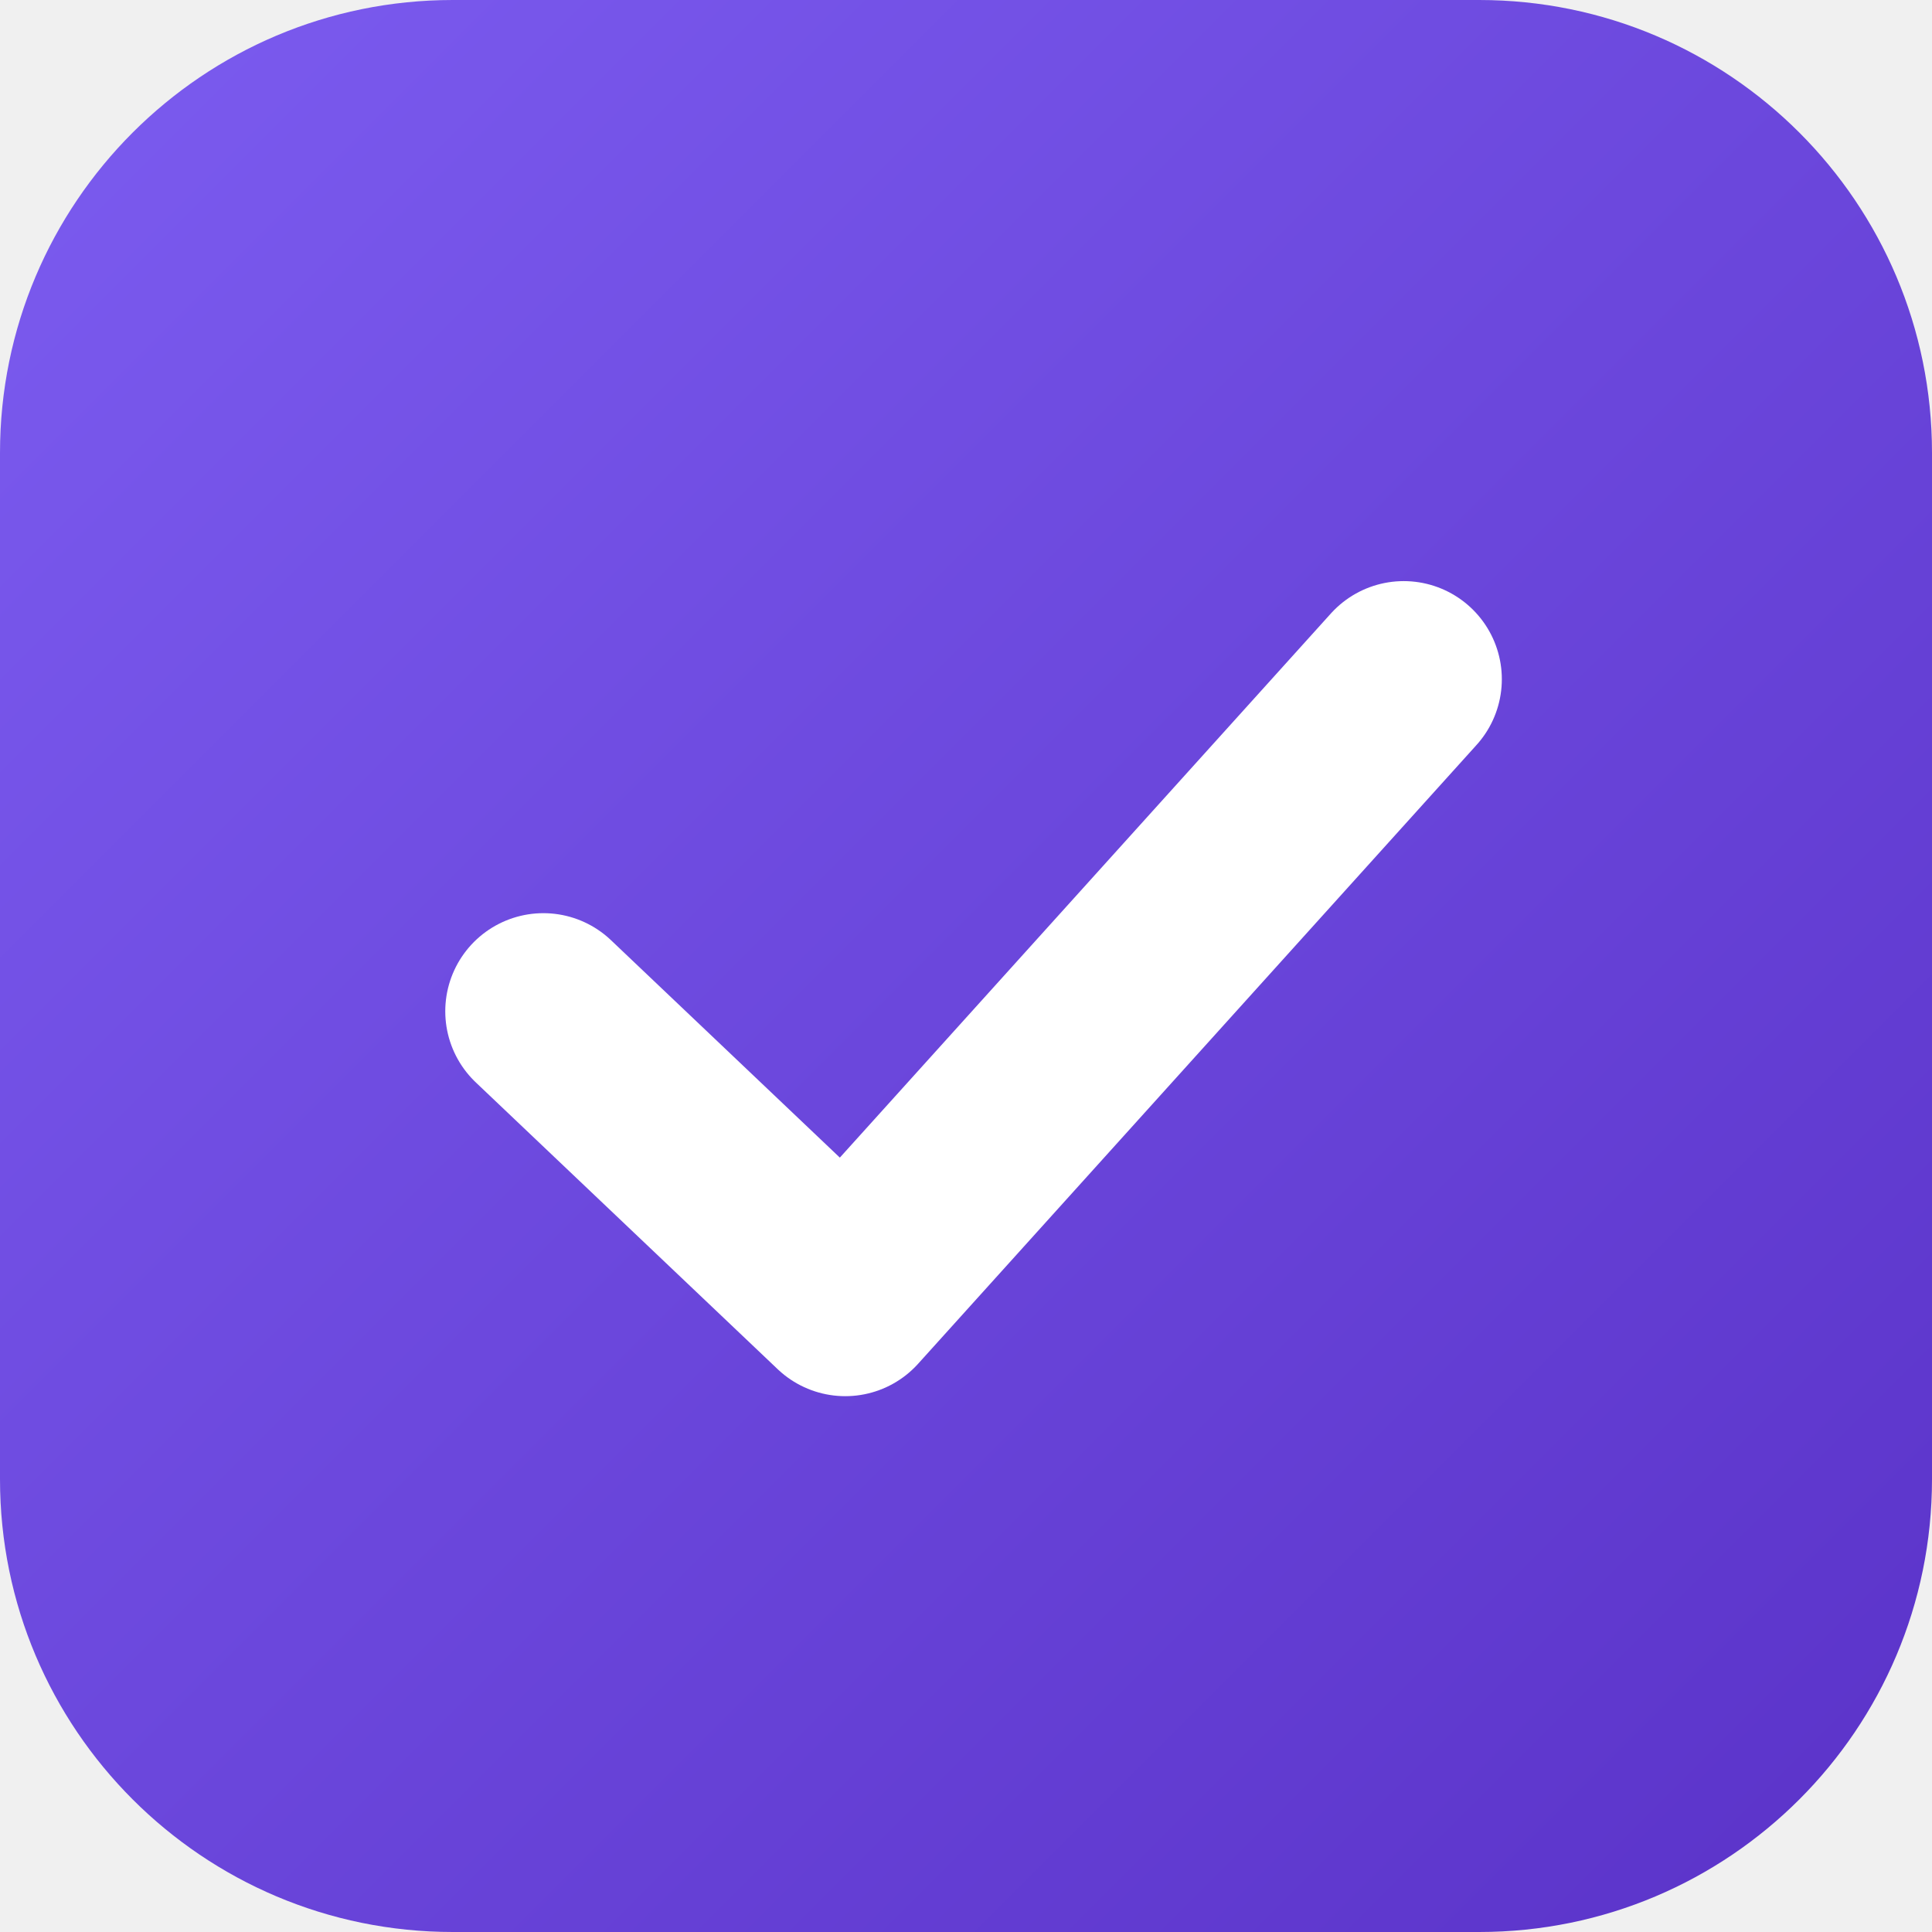
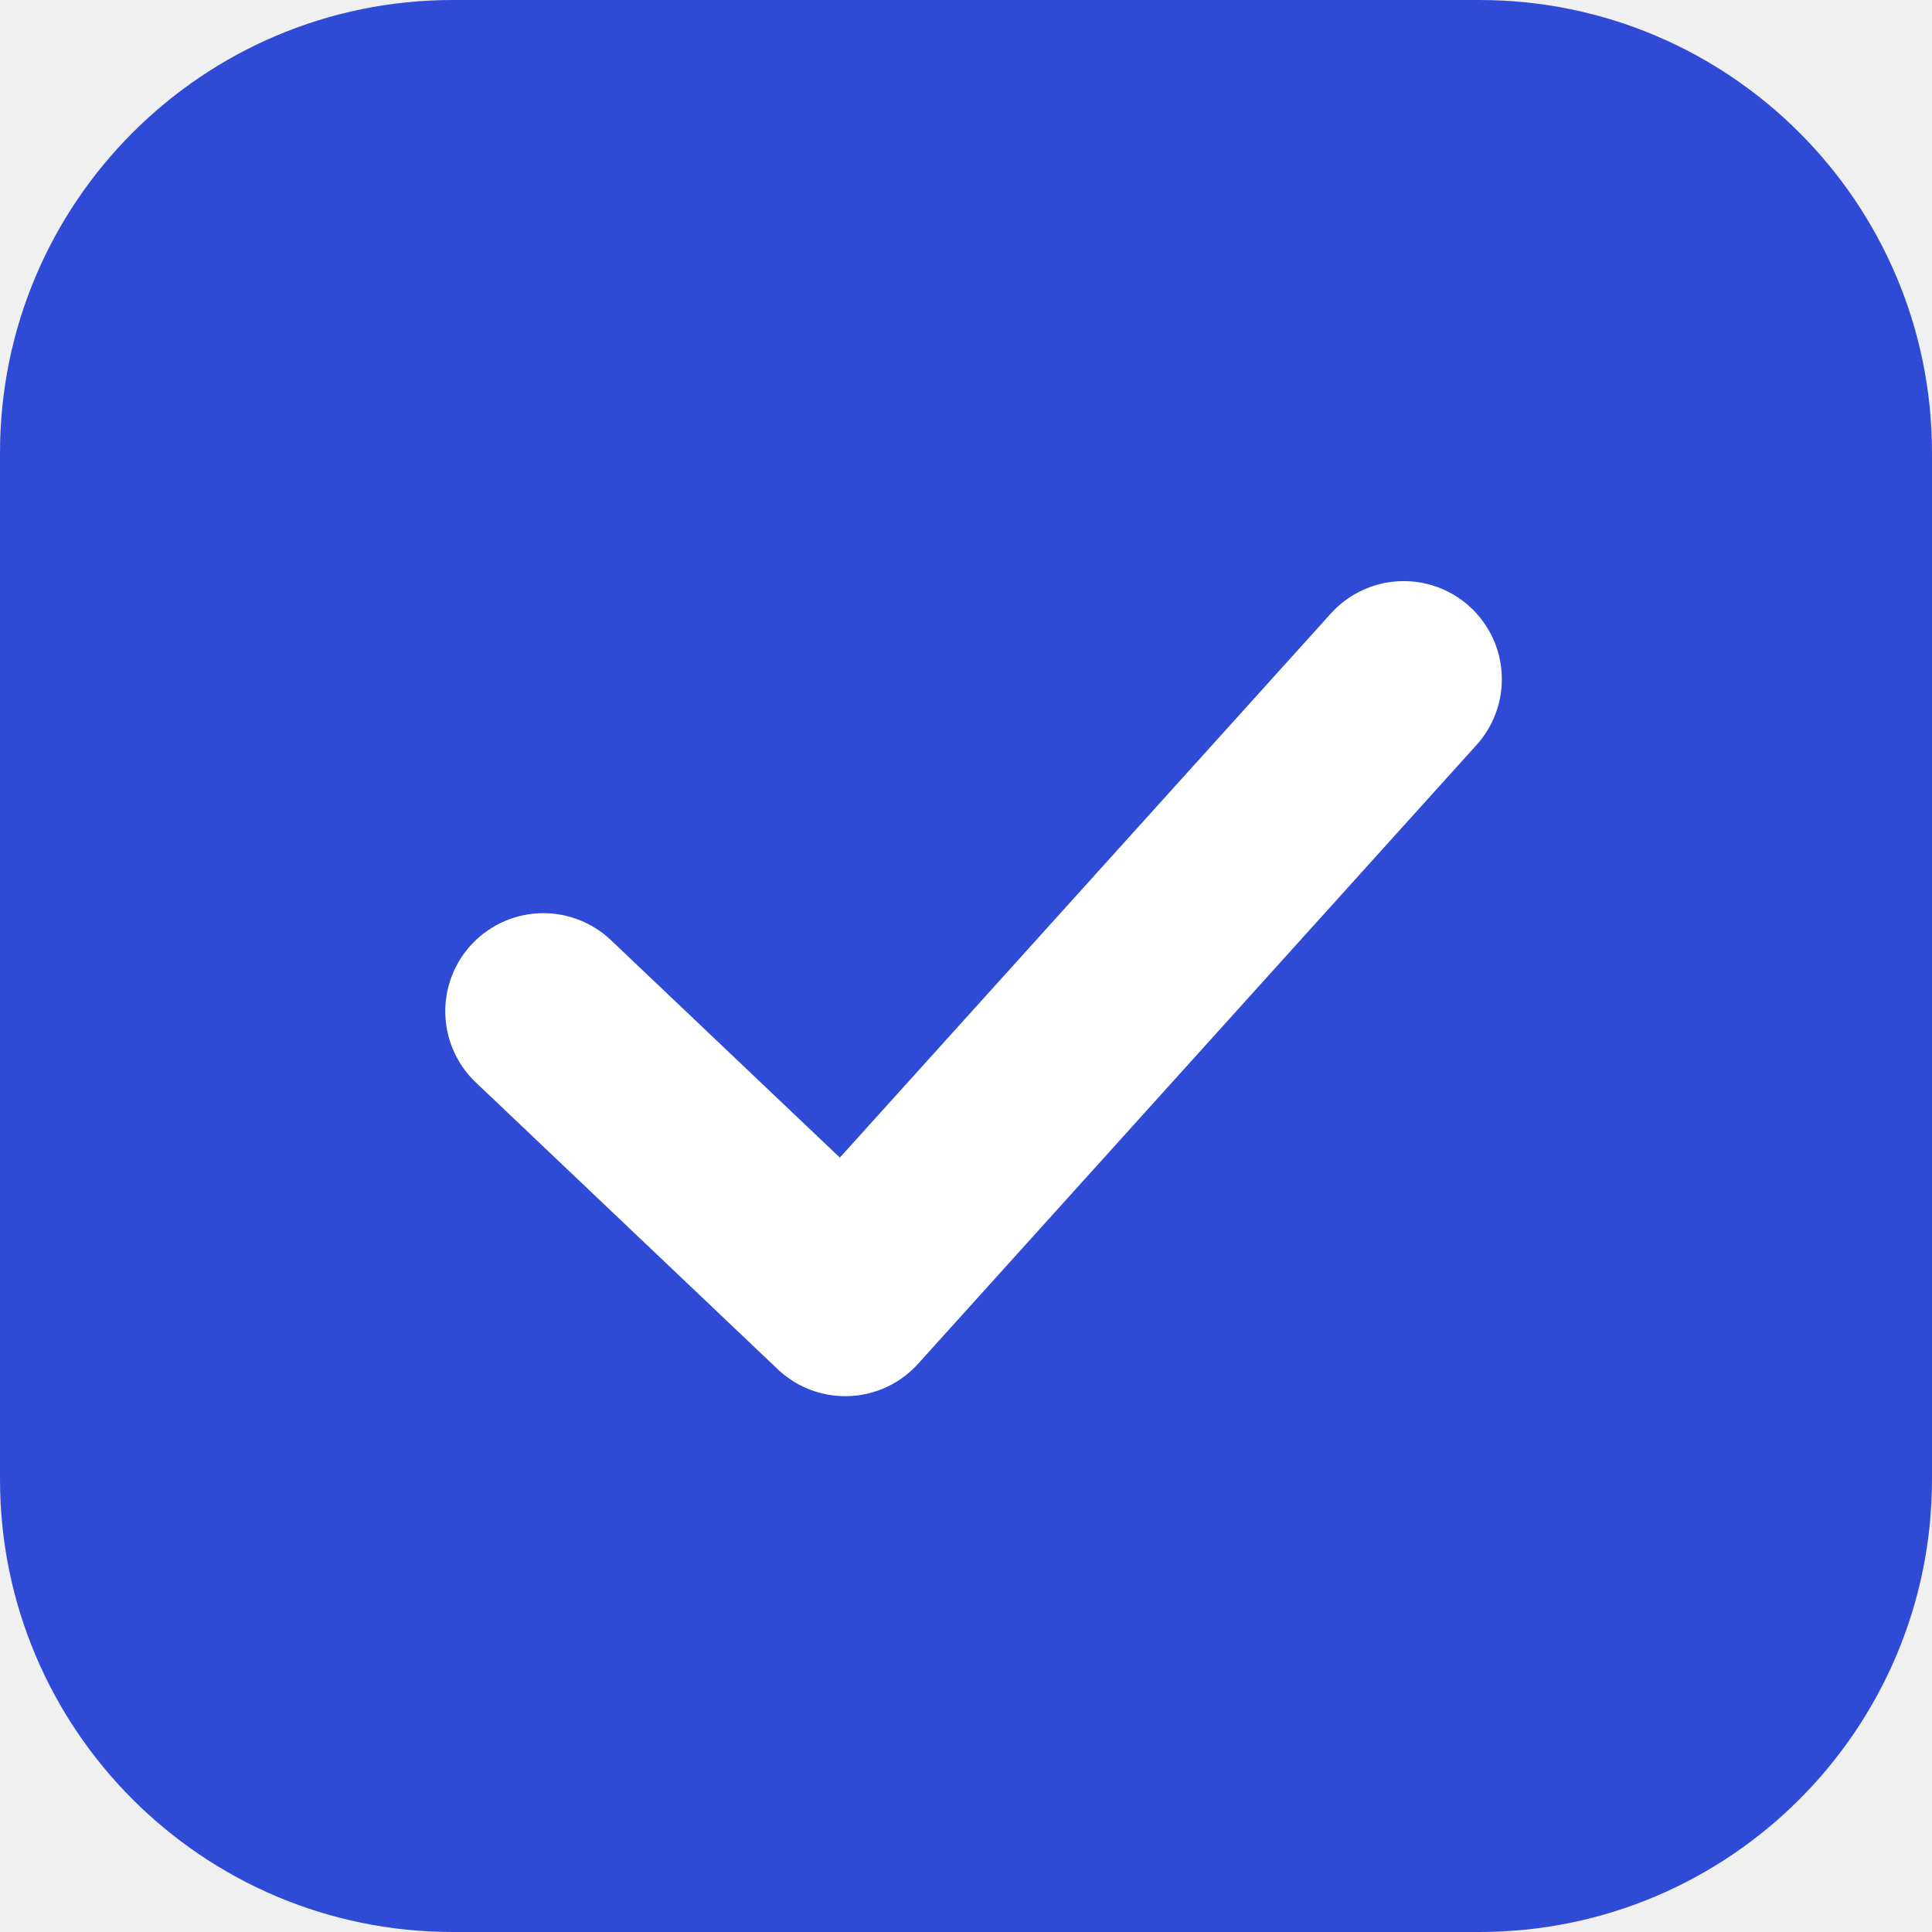
<svg xmlns="http://www.w3.org/2000/svg" viewBox="0 0 64 64">
-   <defs>
-     <linearGradient id="g" x1="0" y1="0" x2="1" y2="1">
-       <stop offset="0" stop-color="#7c5cf0" />
-       <stop offset="1" stop-color="#5a32c8" />
-     </linearGradient>
-   </defs>
-   <rect width="64" height="64" rx="15" fill="url(#g)" />
+   <rect width="64" height="64" rx="15" fill="#2f4bd6" />
  <path d="M18 33.5 L28 43 L46.5 22.5" fill="none" stroke="#ffffff" stroke-width="6.5" stroke-linecap="round" stroke-linejoin="round" />
</svg>
